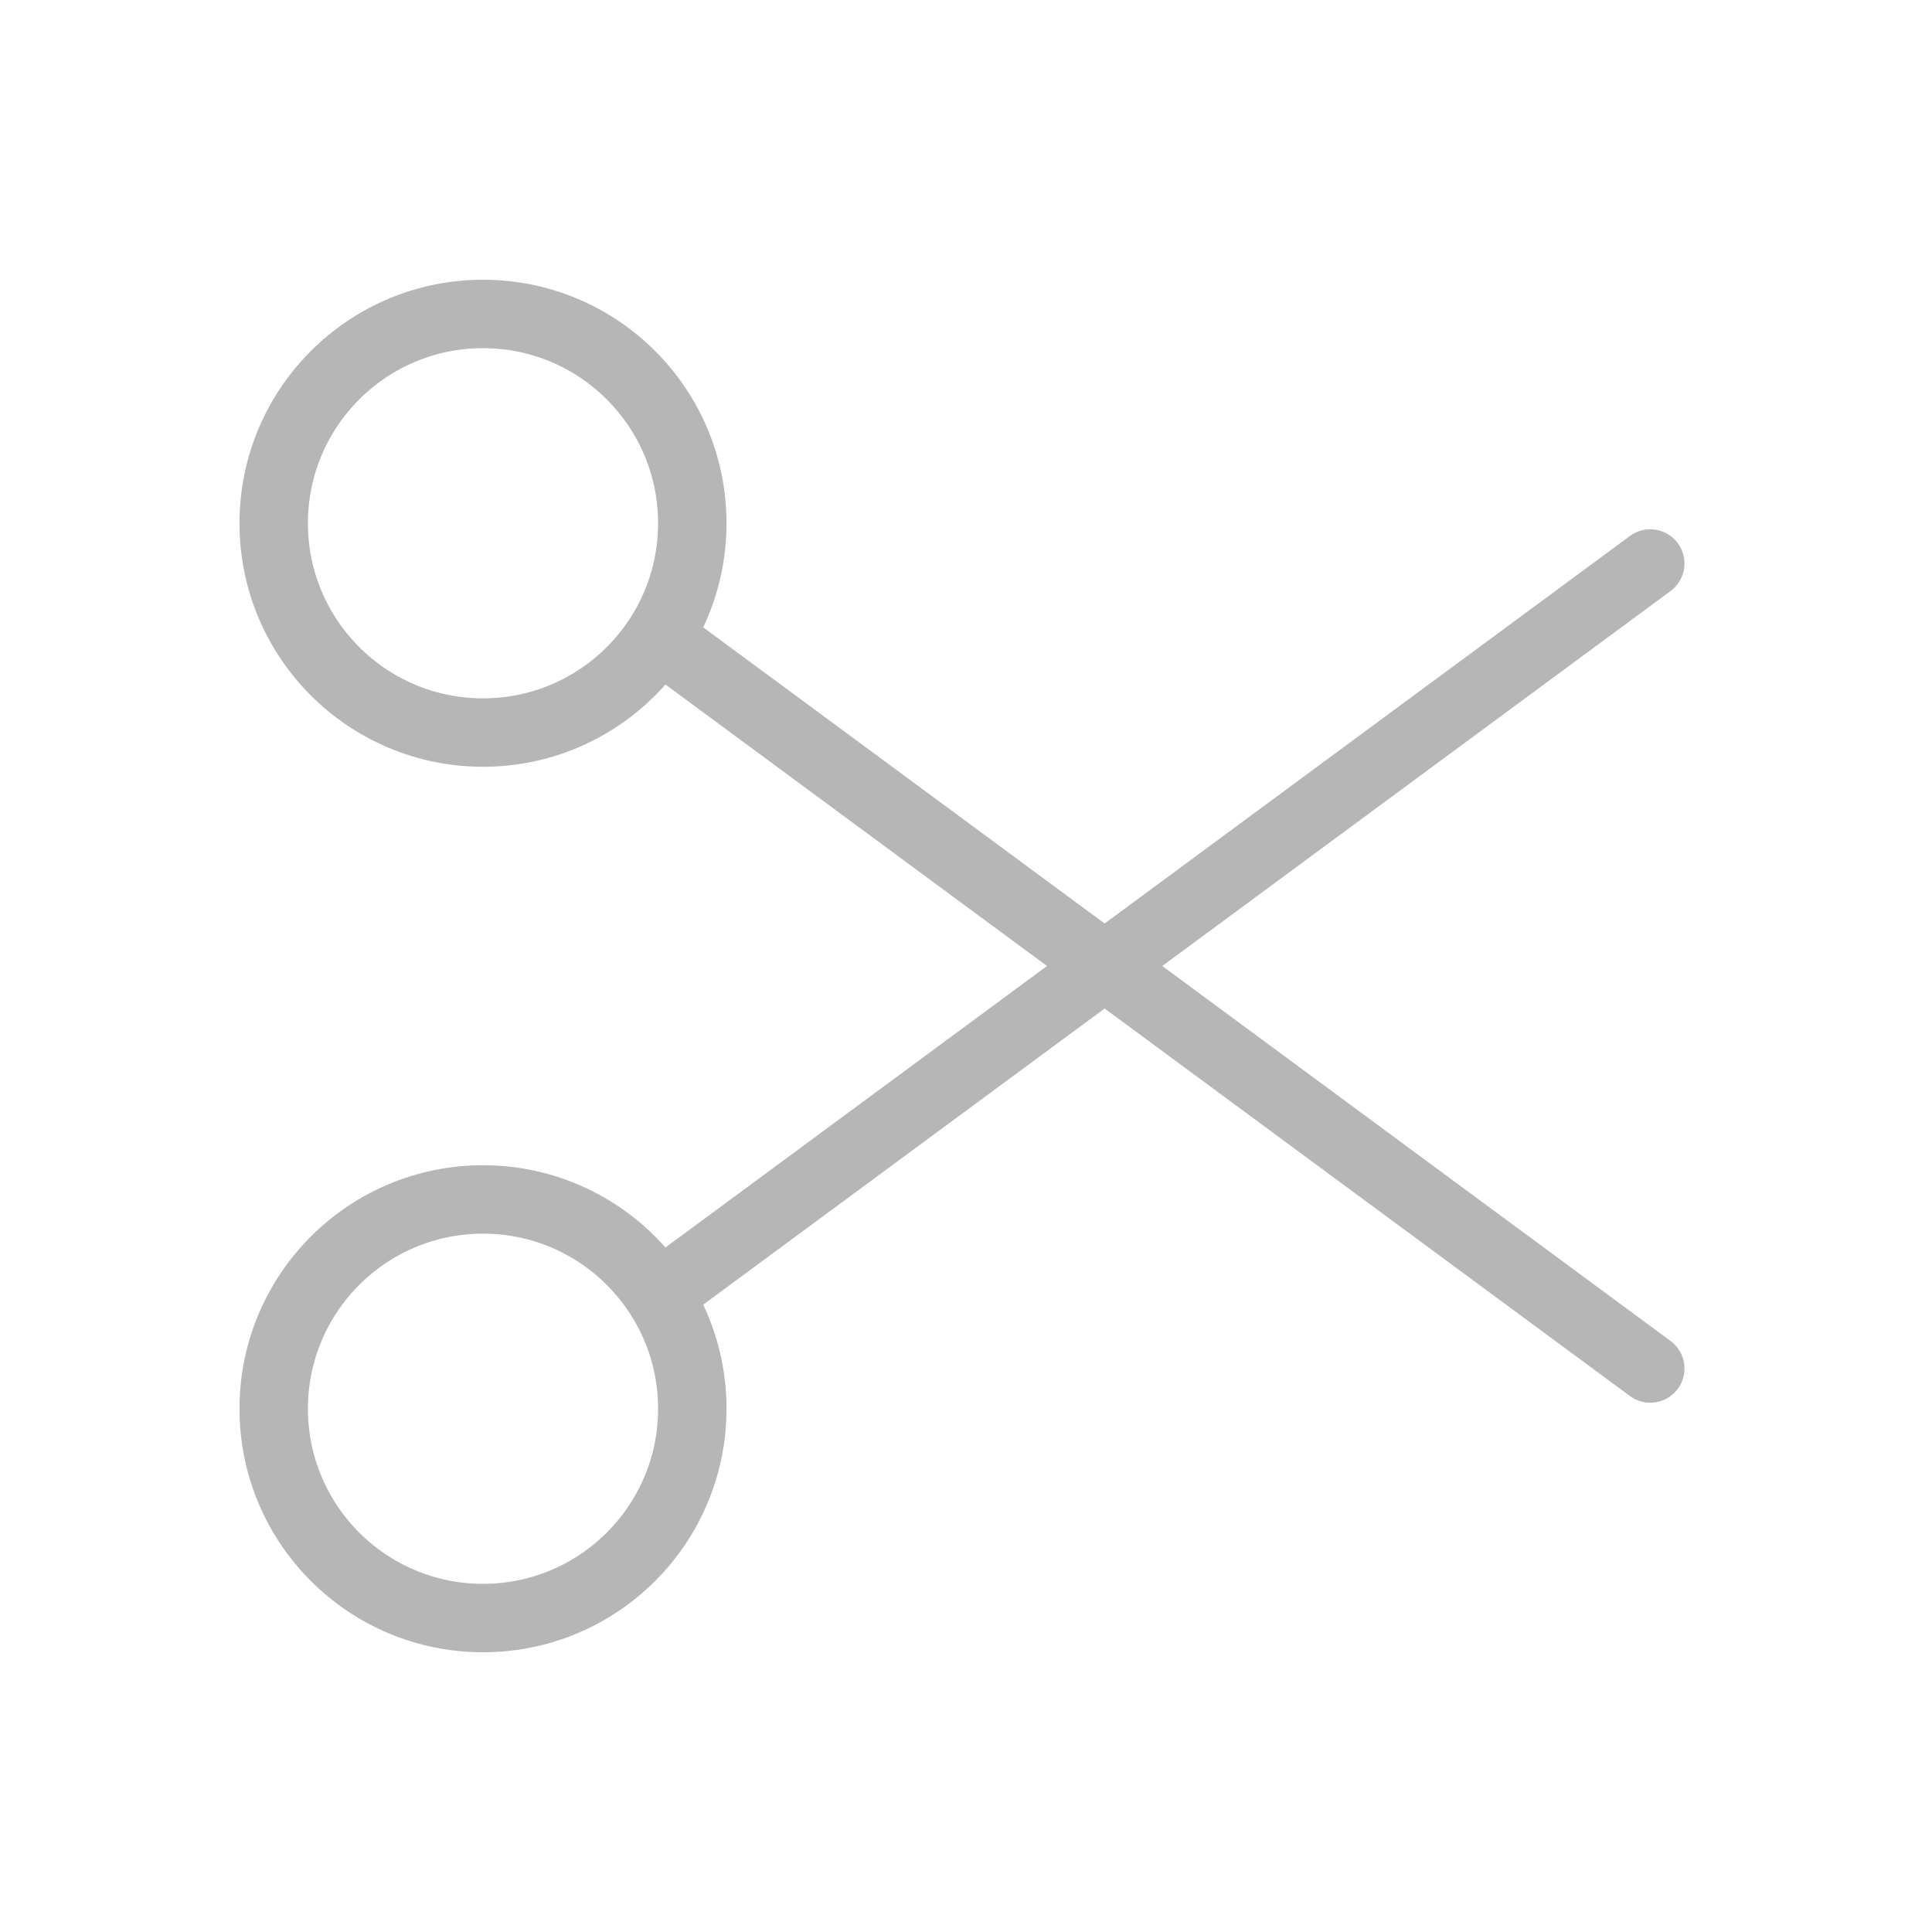
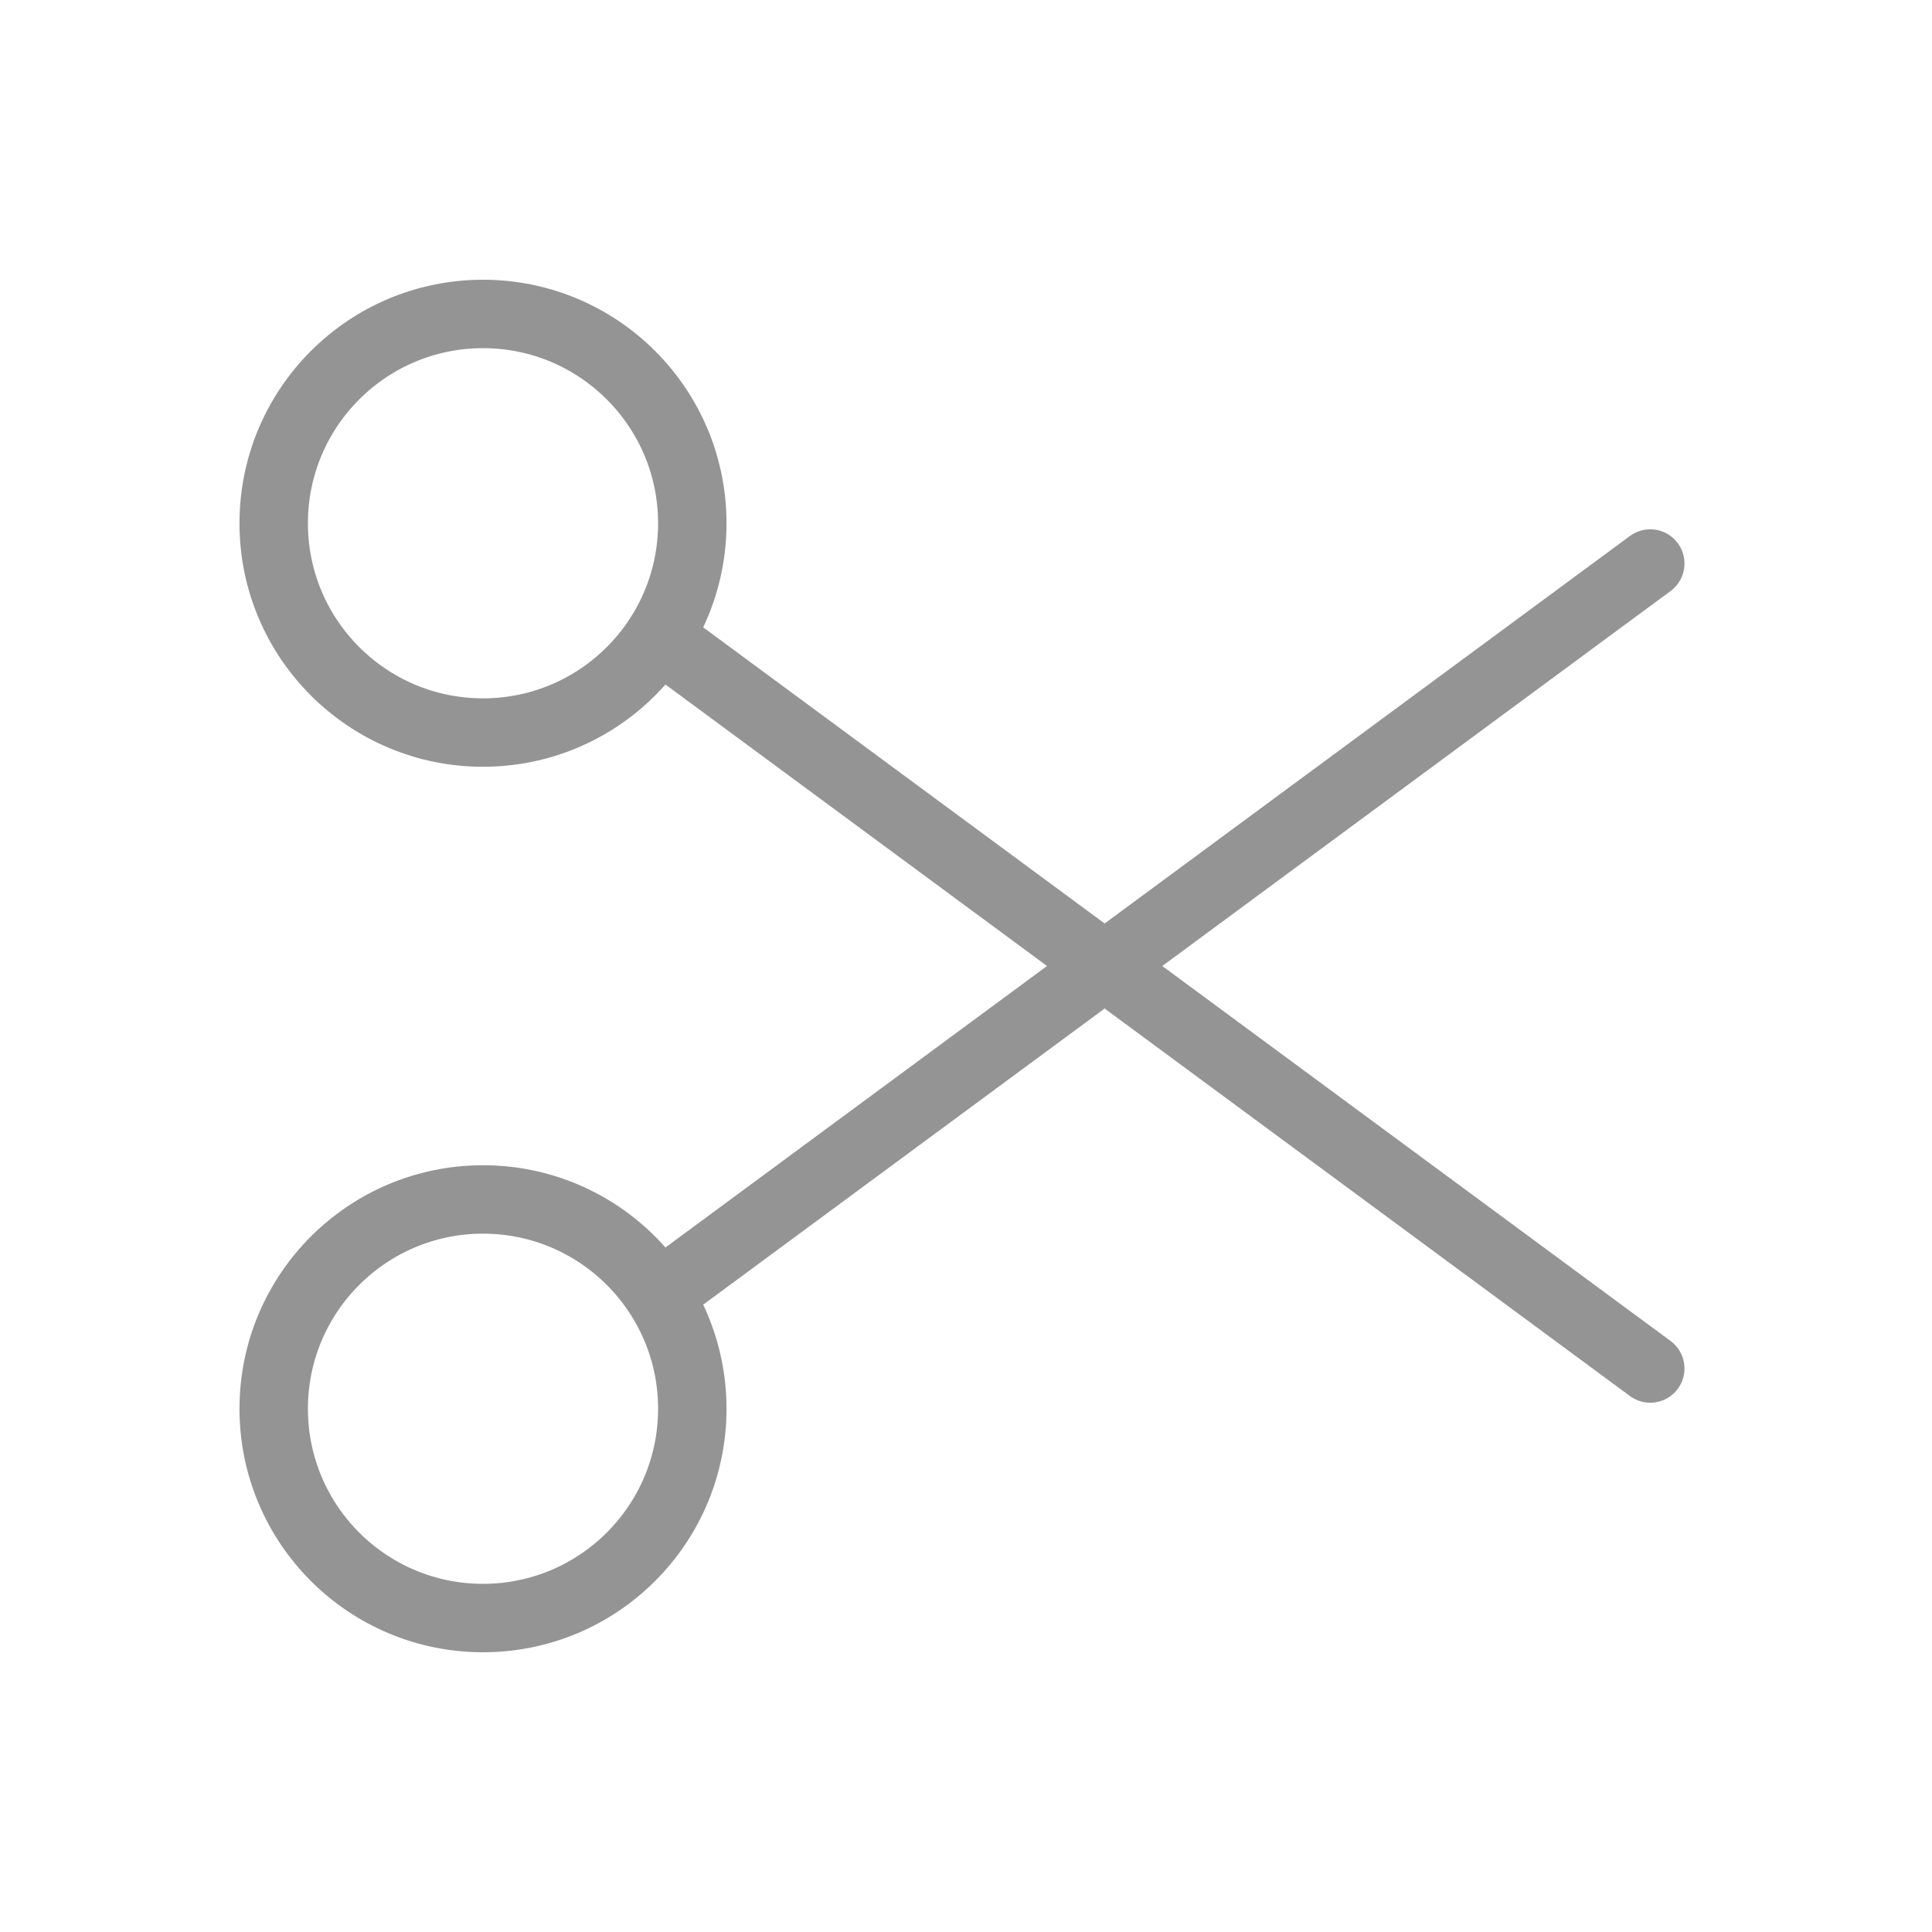
- <svg xmlns="http://www.w3.org/2000/svg" width="24" height="24" viewBox="0 0 24 24" fill="none" stroke="#b6b6b6" stroke-width="0.85" stroke-linecap="round" stroke-linejoin="round">
+ <svg xmlns="http://www.w3.org/2000/svg" width="24" height="24" viewBox="0 0 24 24" fill="none" stroke="#949494" stroke-width="0.85" stroke-linecap="round" stroke-linejoin="round">
  <circle cx="6" cy="6.5" r="2.6" />
  <circle cx="6" cy="17.5" r="2.6" />
  <path d="M8.3 8 20.5 17M8.3 16 20.5 7" />
</svg>
